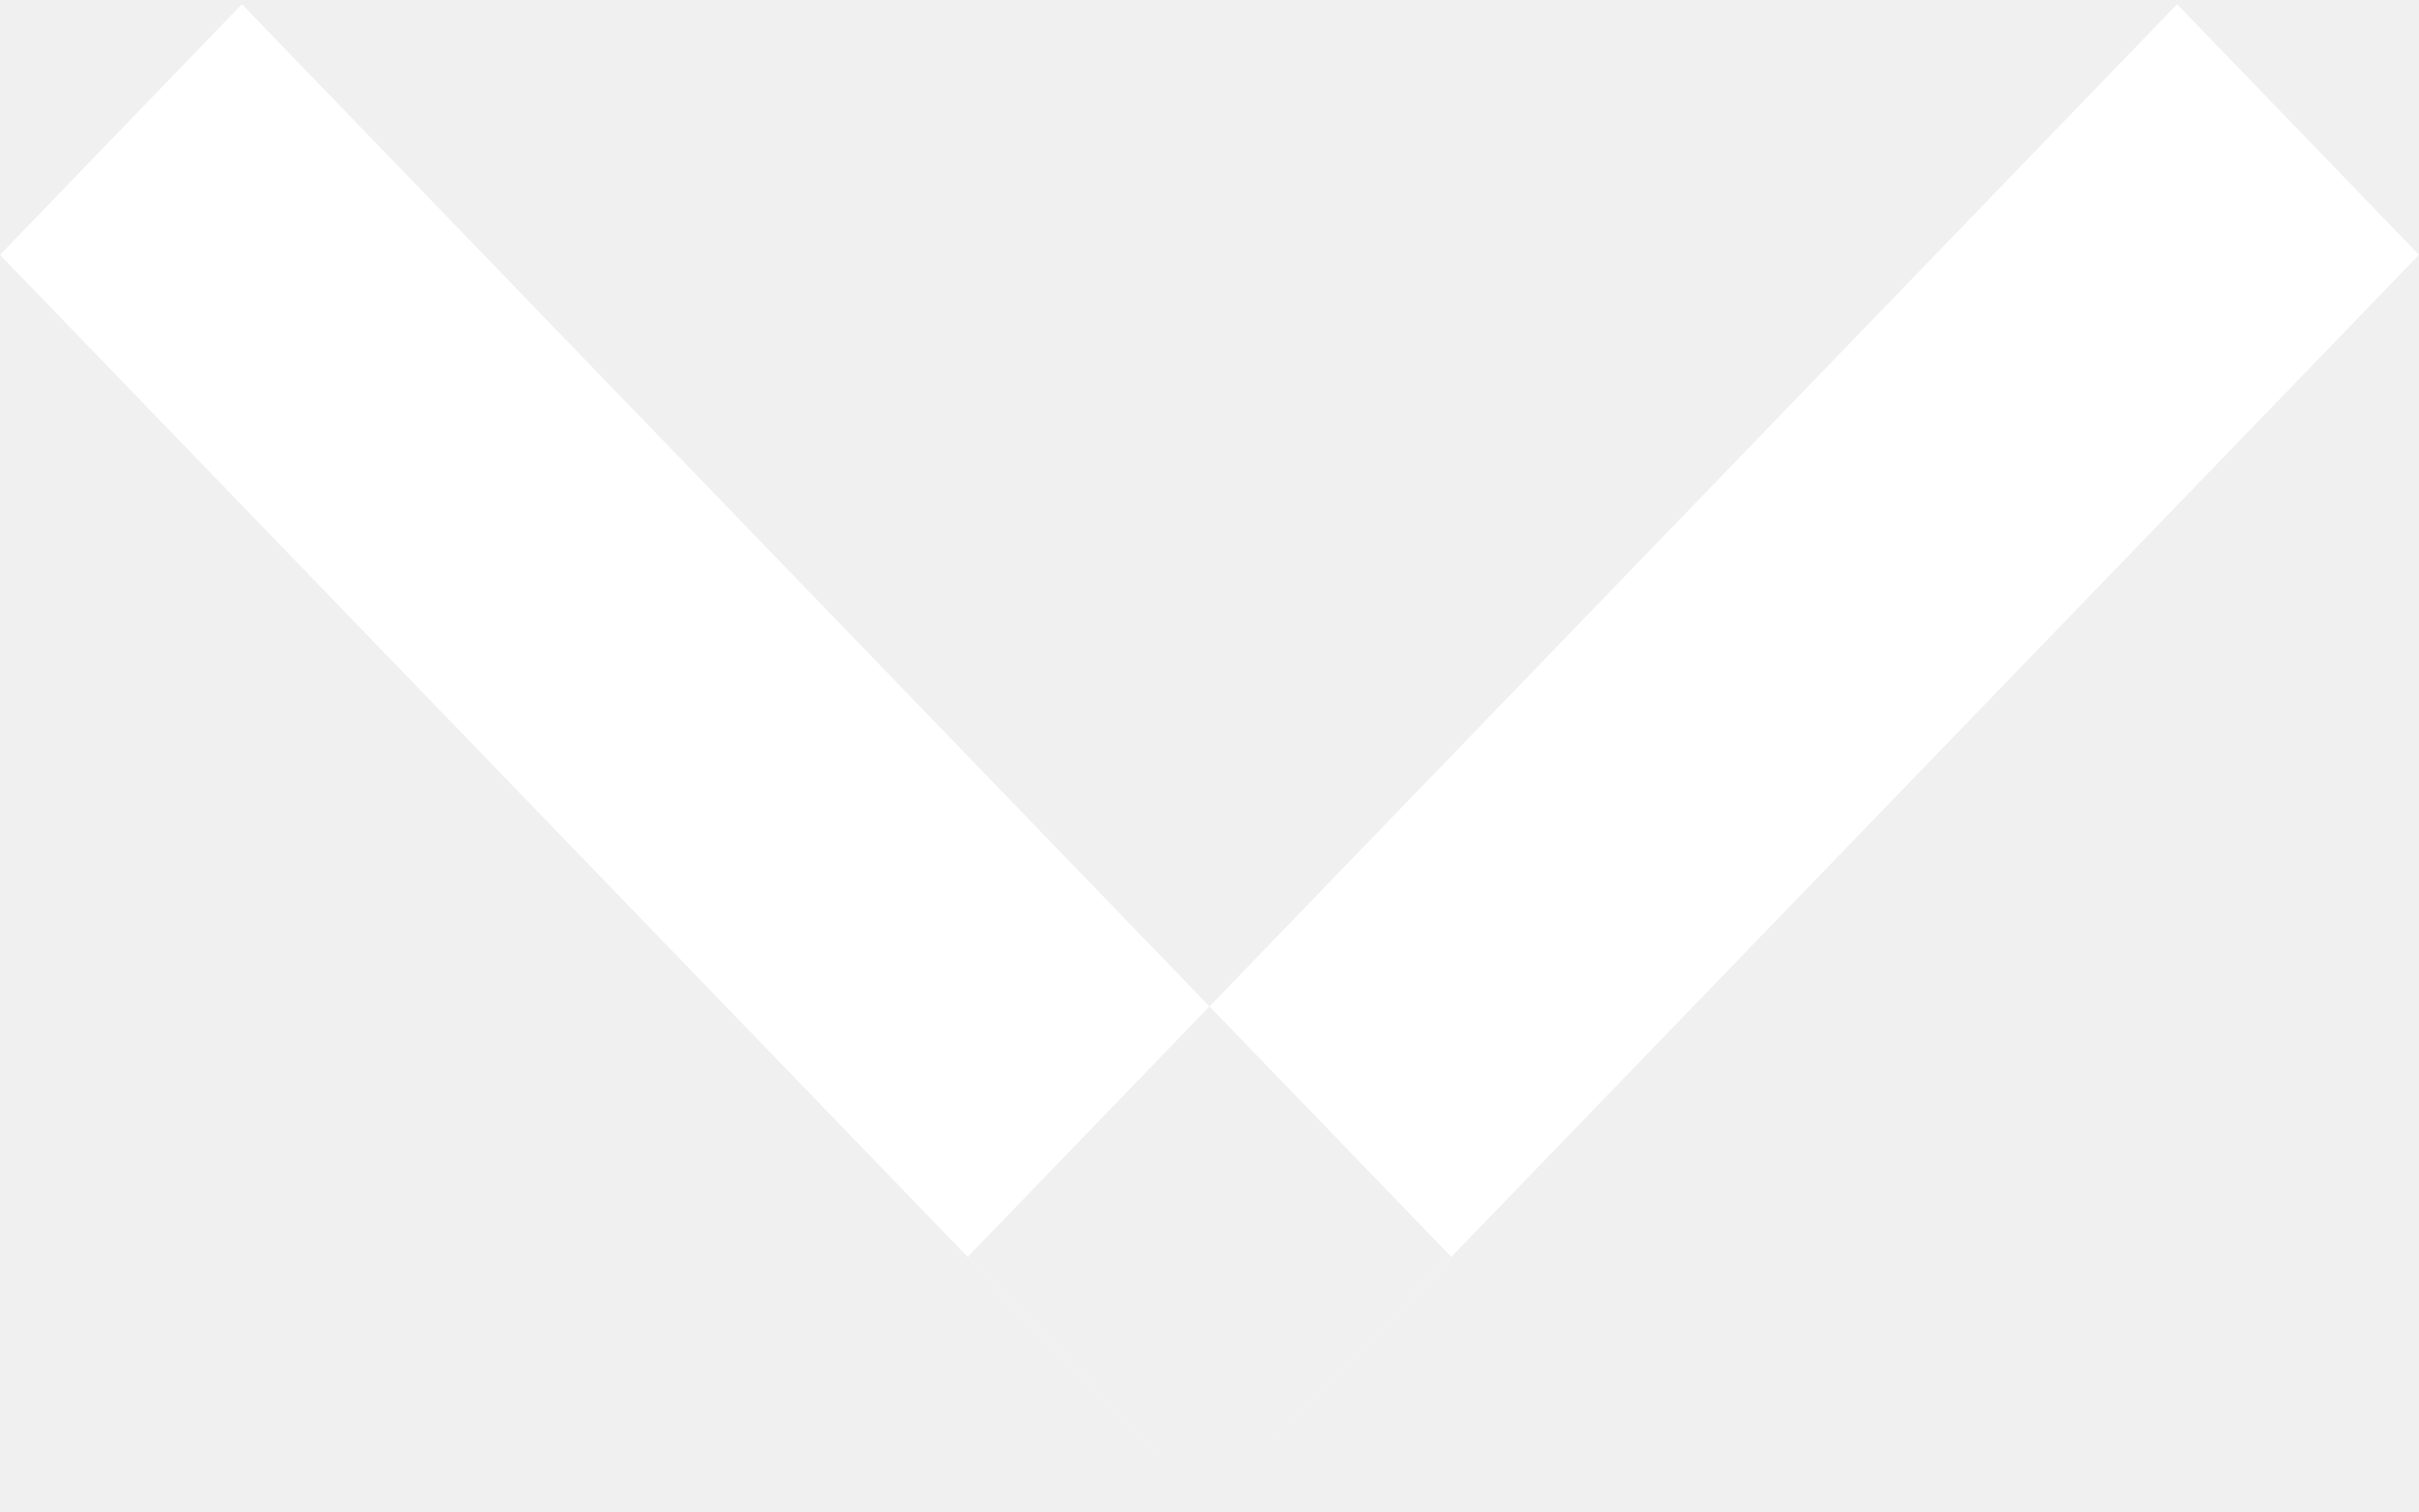
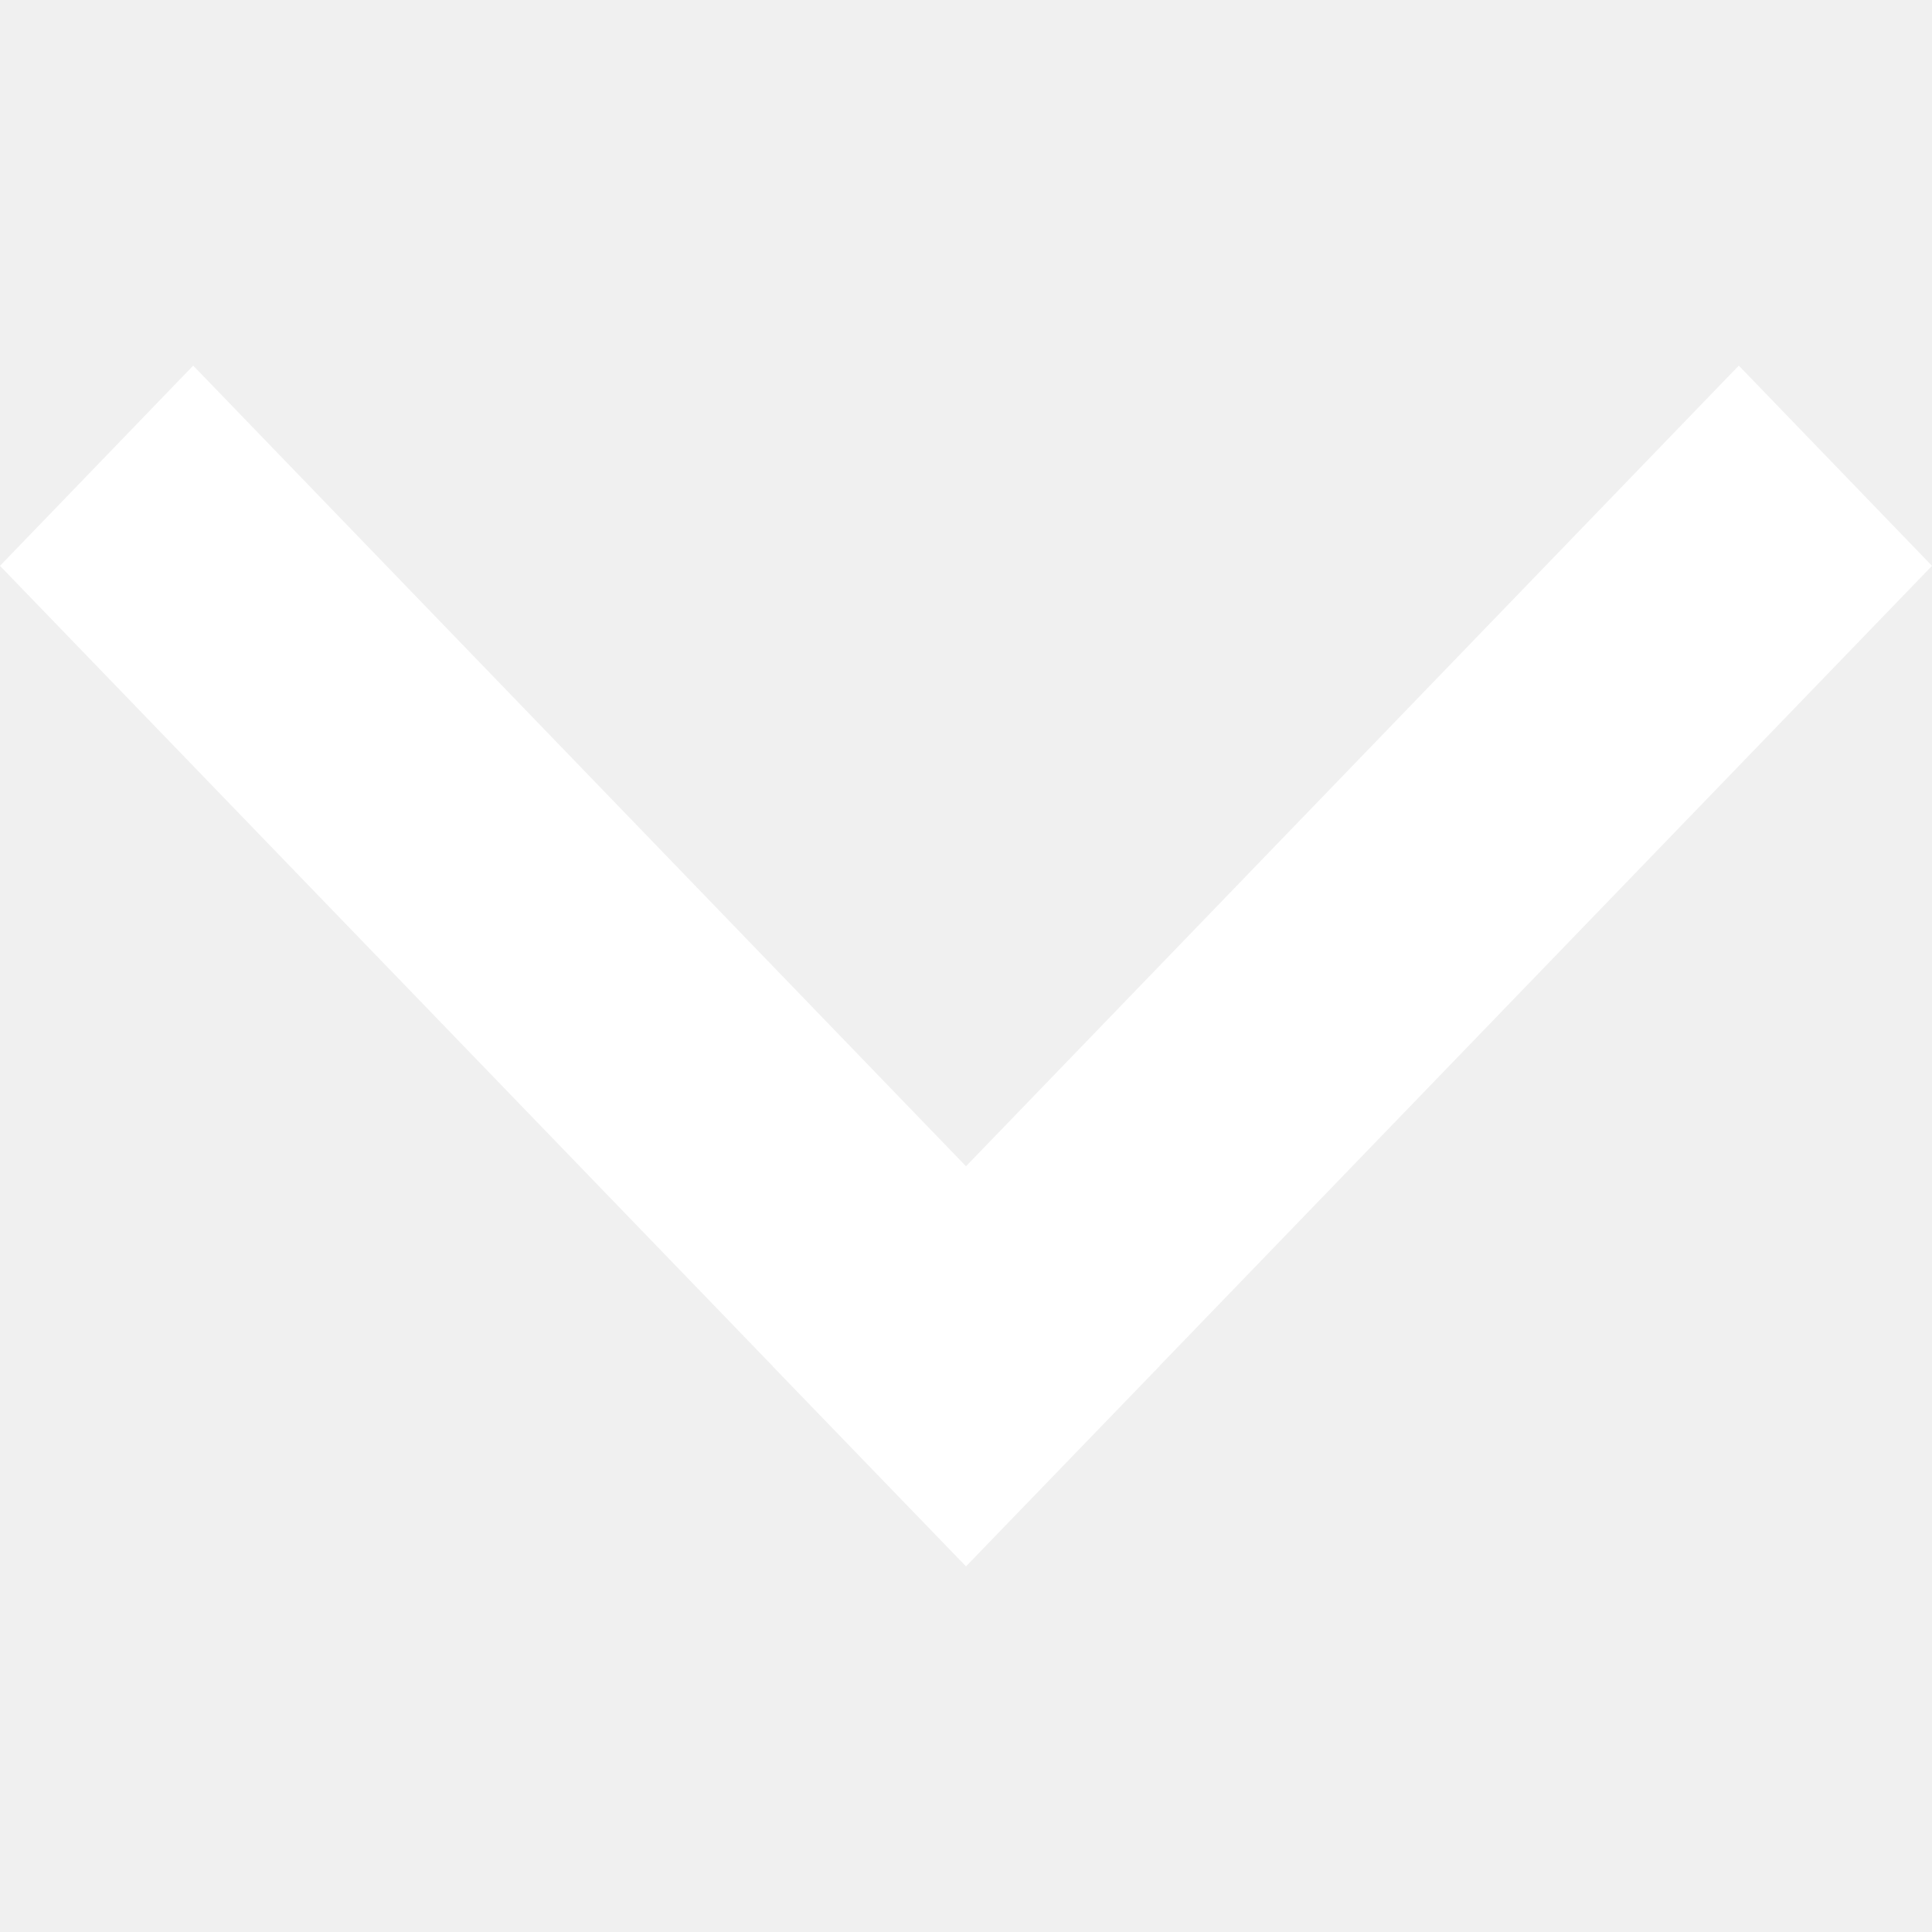
- <svg xmlns="http://www.w3.org/2000/svg" width="8" height="5" viewBox="0 0 8 5">
+ <svg xmlns="http://www.w3.org/2000/svg" viewBox="0 0 50 50">
  <defs>
-     <style>.cls-1{fill:#fff;fill-rule:evenodd}</style>
+     <style>.cls-1{fill:#fff}</style>
  </defs>
-   <path id="Arrow" class="cls-1" d="M445 142.843l.8-.829 4 4.144-.8.828zm3.2 3.315l4-4.144.8.829-4 4.143z" transform="translate(-445 -142)" />
+   <path class="cls-1" d="M50 14.644l-5-5.182-20 20.721L5 9.462l-5 5.182 20.002 20.717-.002.002 5 5.175 5-5.175-.002-.002L50 14.644z" />
</svg>
